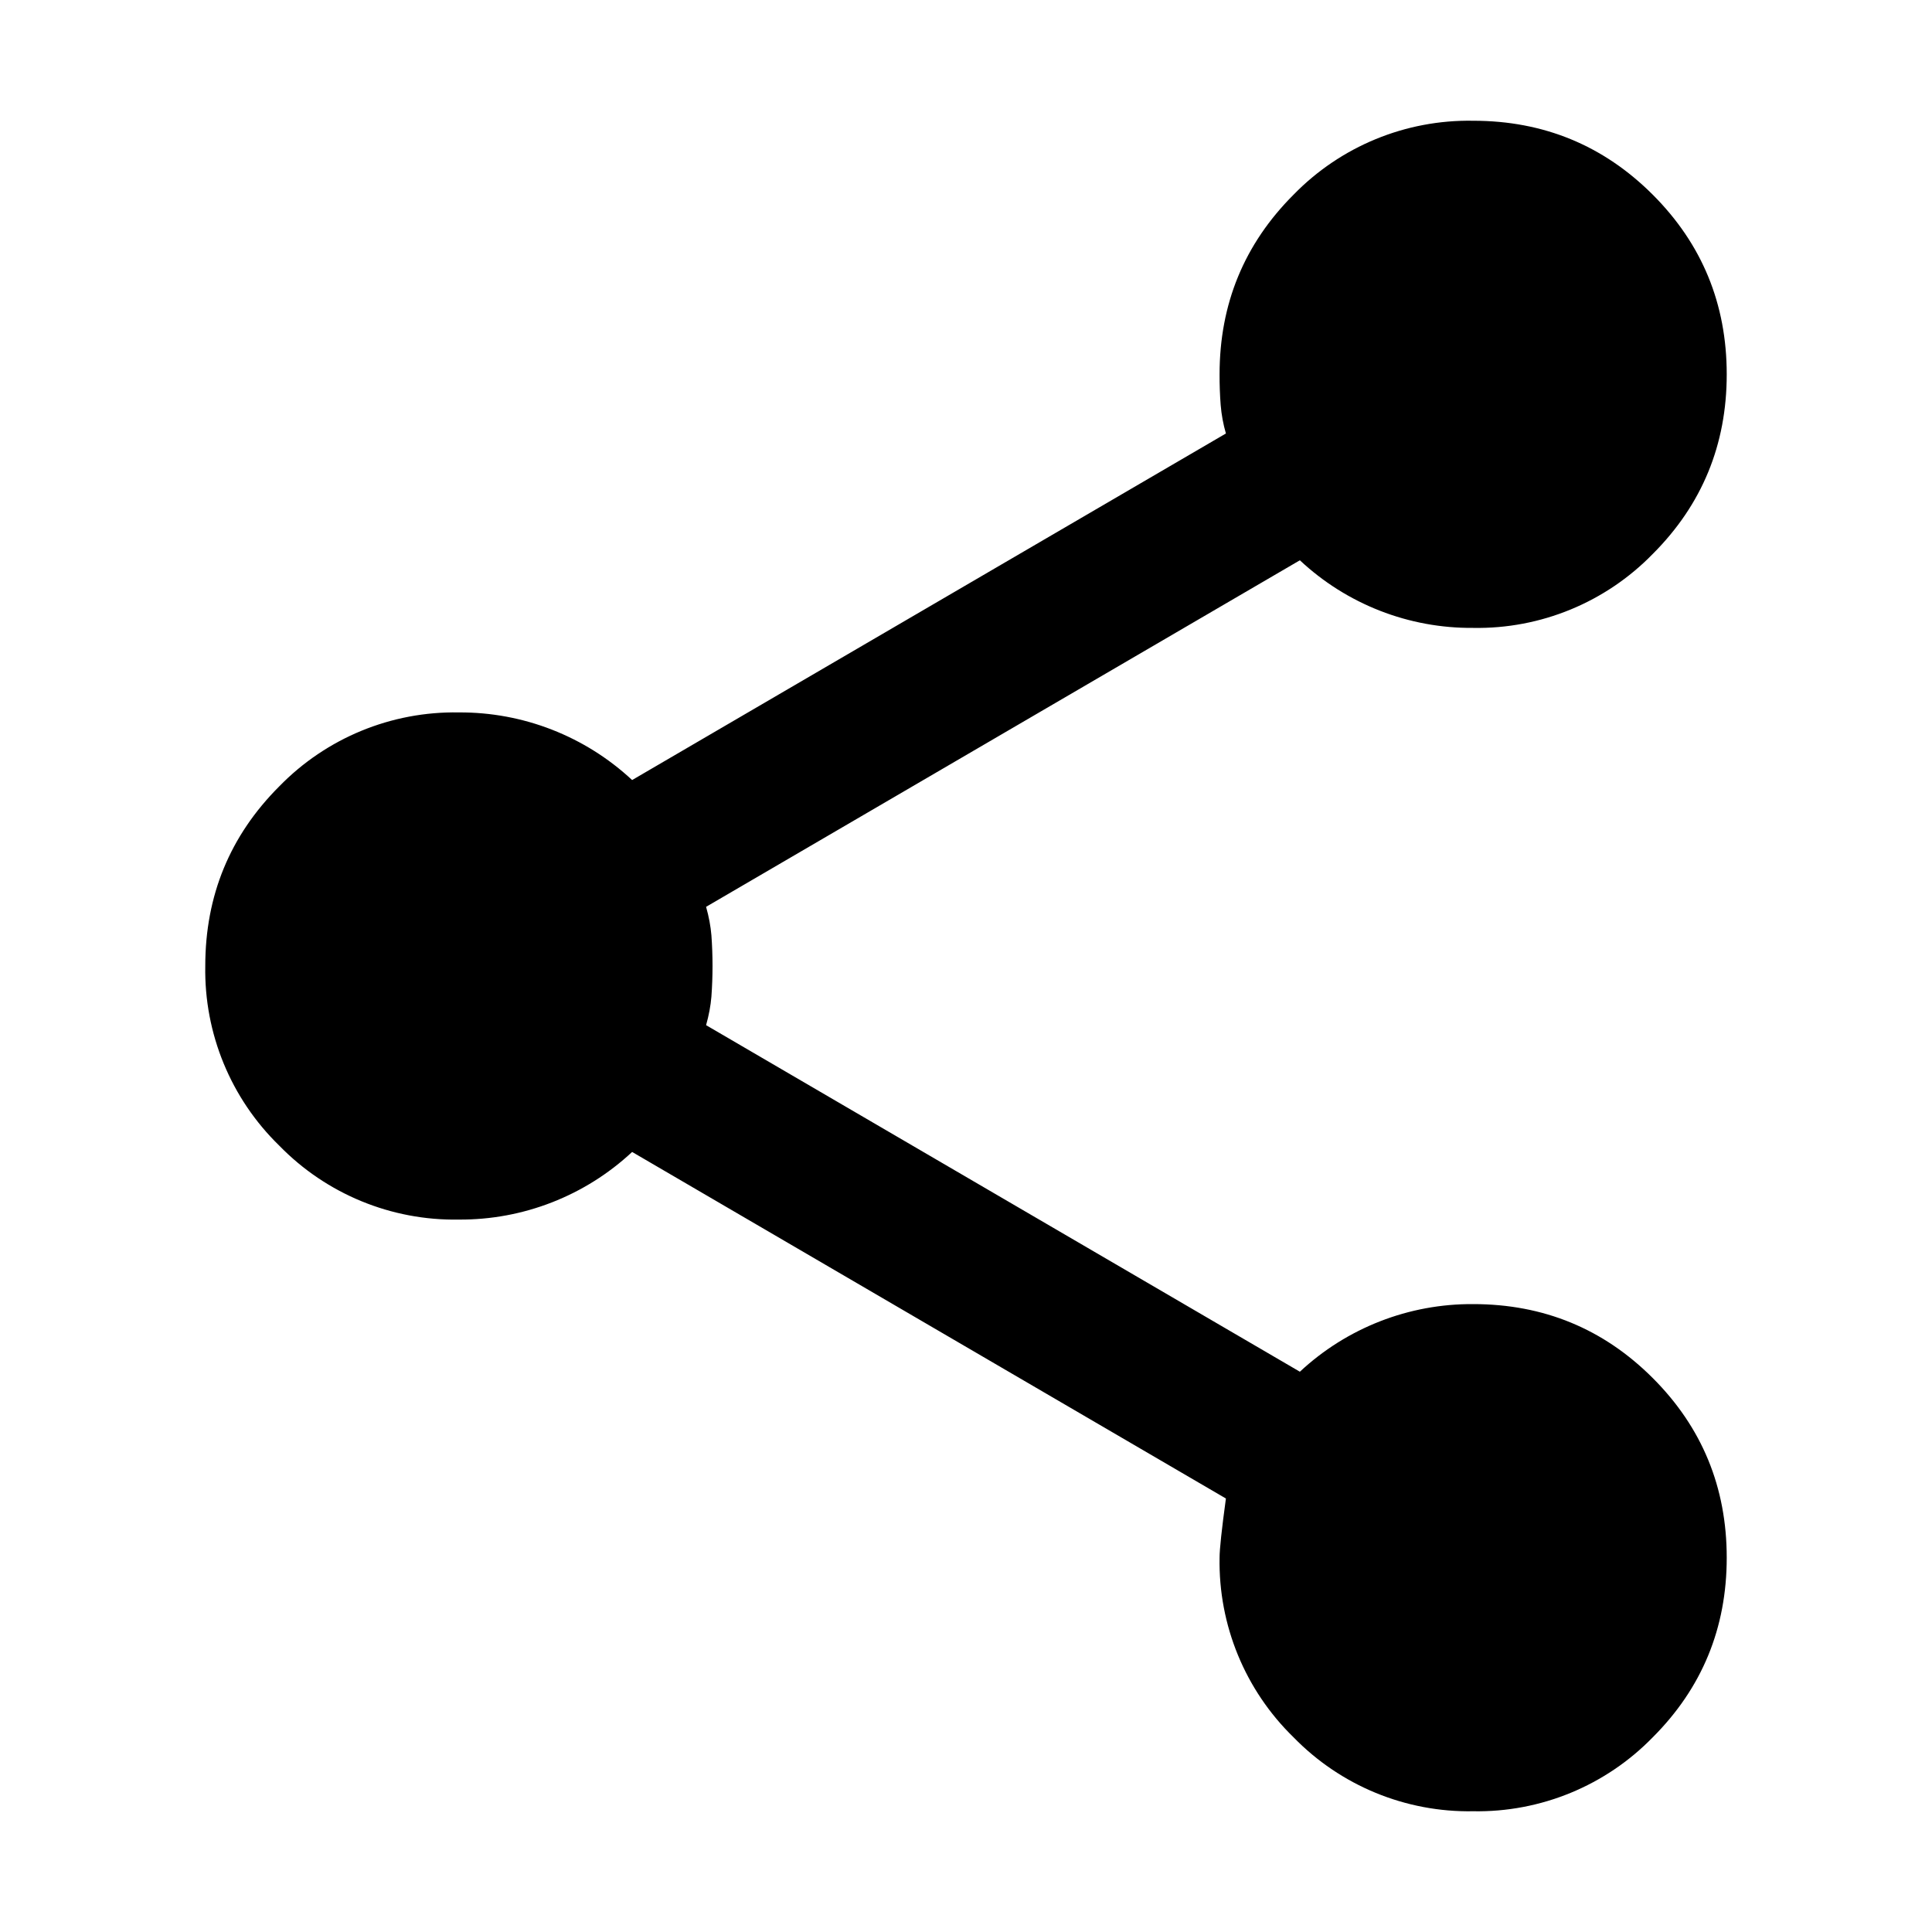
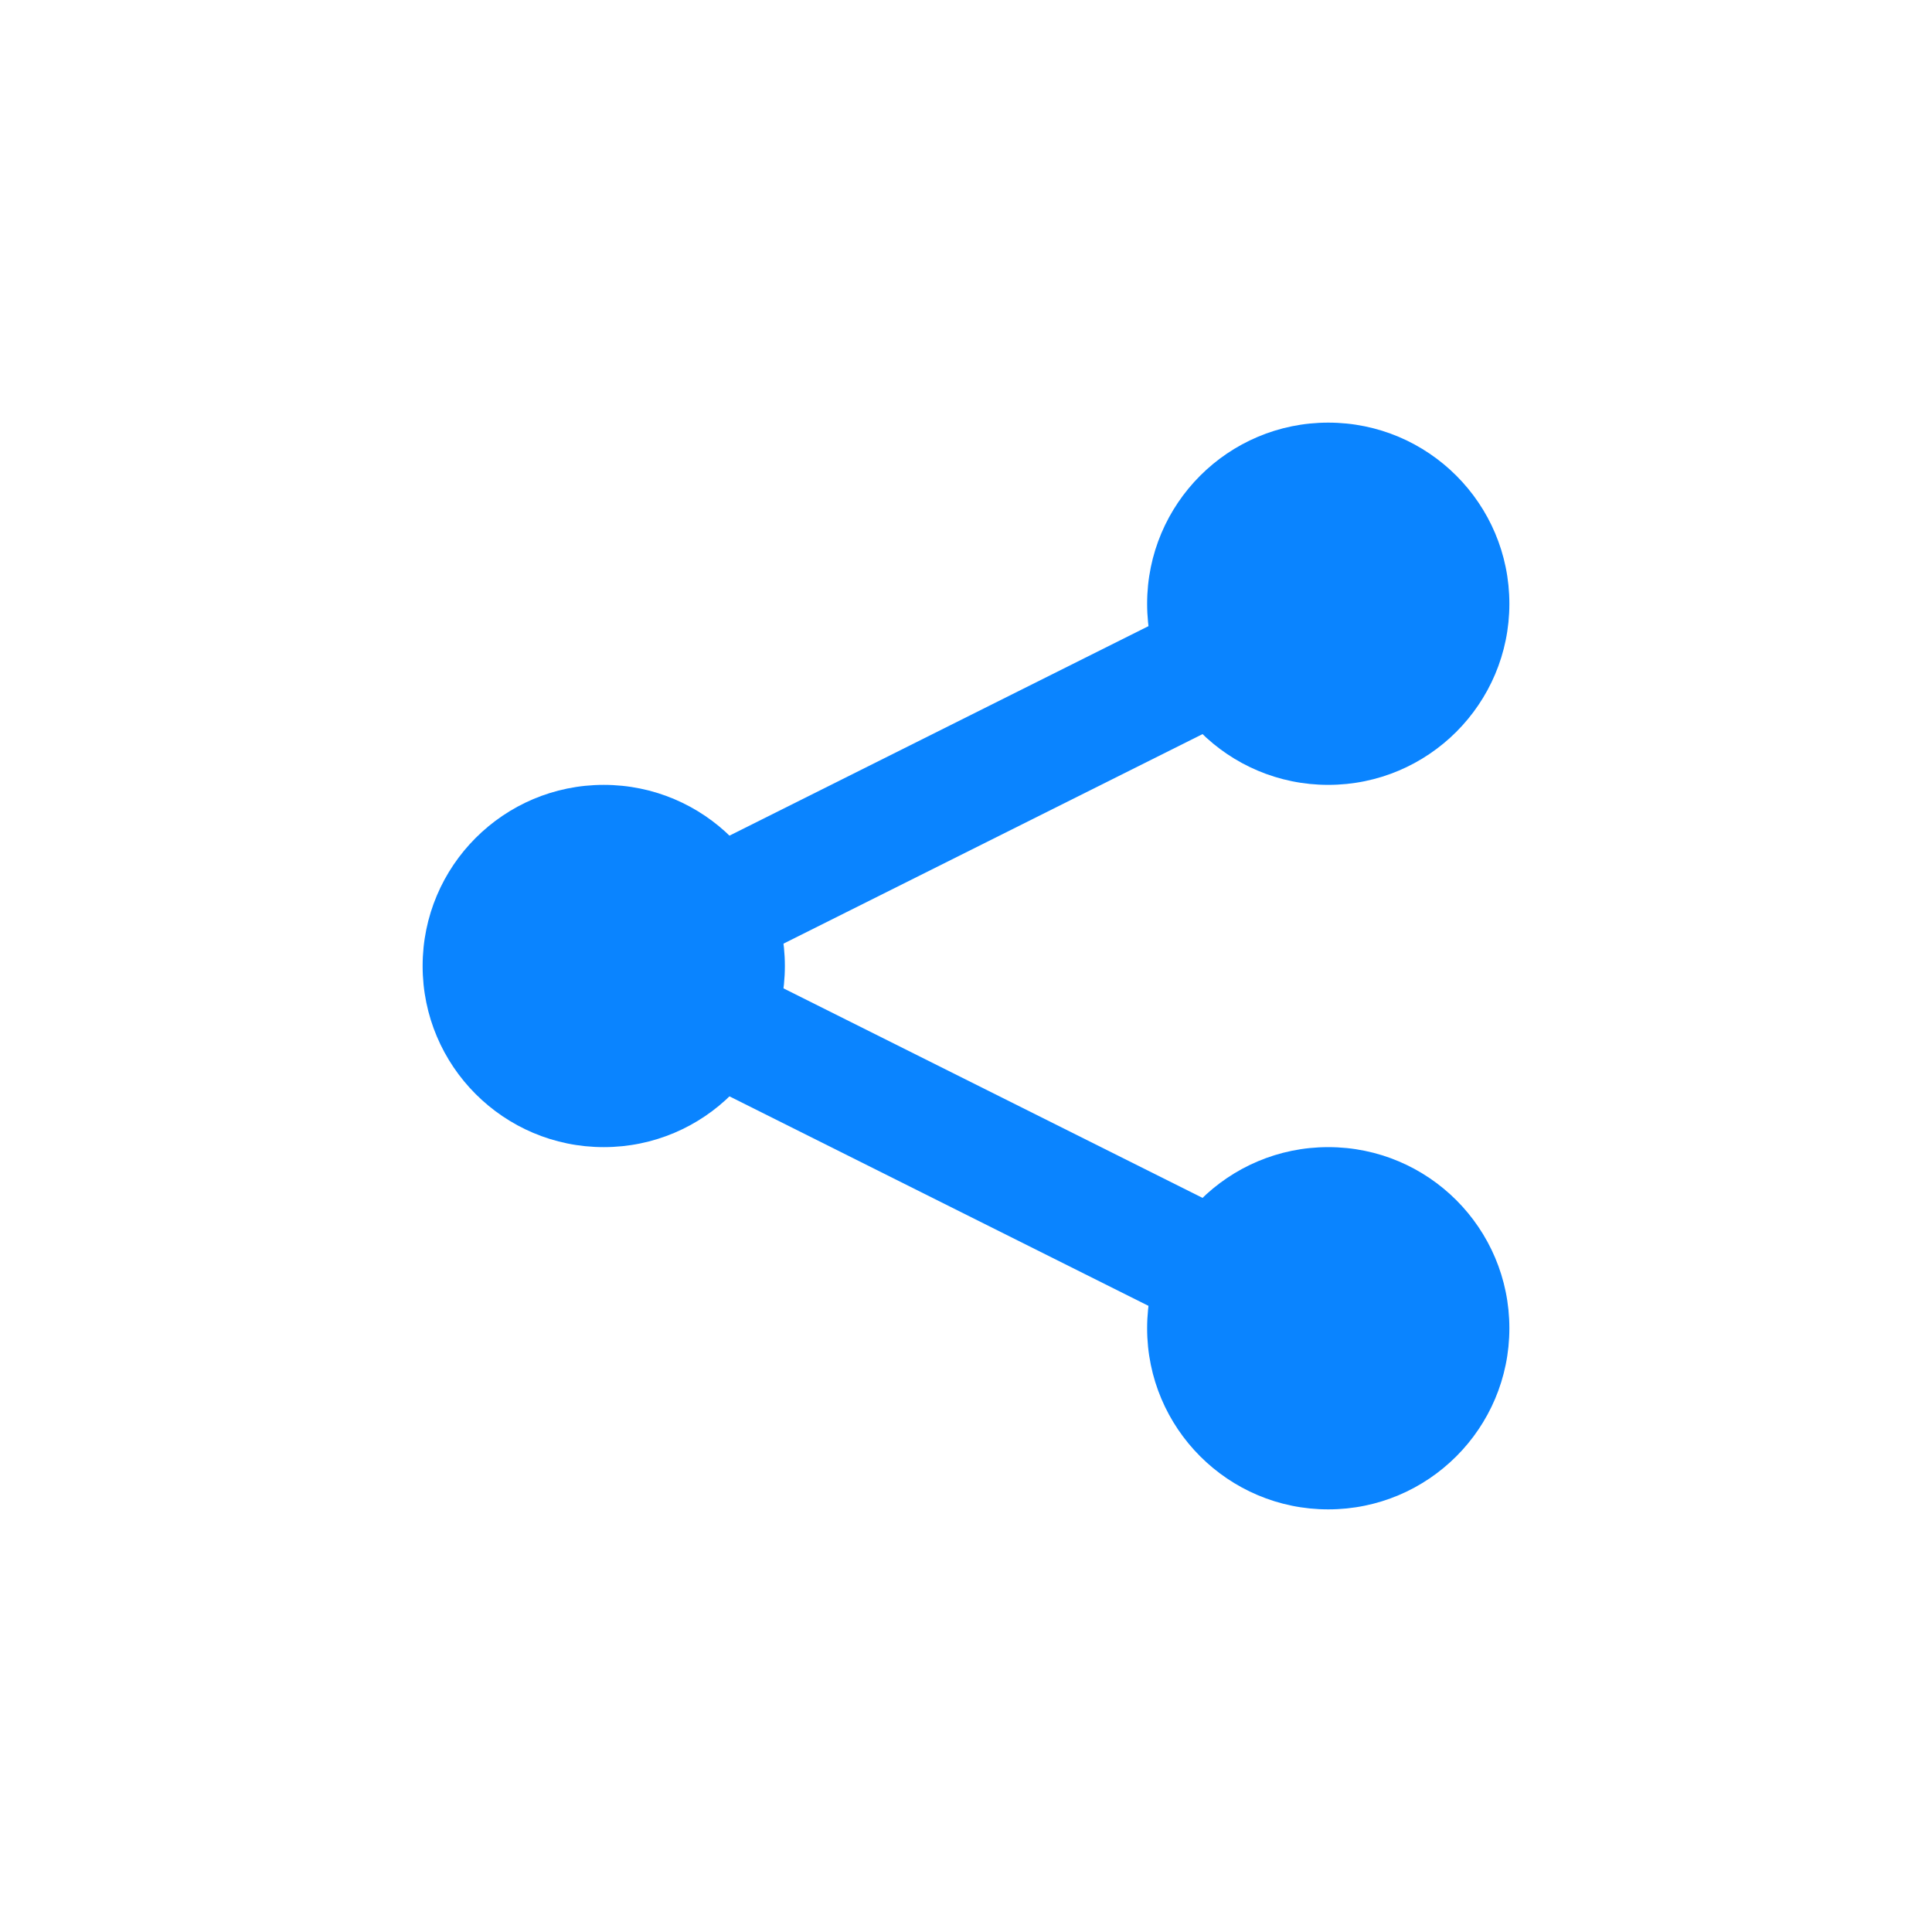
- <svg xmlns="http://www.w3.org/2000/svg" viewBox="0 0 16 16" height="16" width="16" xml:space="preserve" style="fill-rule:evenodd;clip-rule:evenodd;stroke-linejoin:round;stroke-miterlimit:2">
-   <path d="M17 22a2.894 2.894 0 0 1-2.125-.875A2.894 2.894 0 0 1 14 19c0-.1.025-.333.075-.7L7.05 14.2A2.977 2.977 0 0 1 5 15a2.894 2.894 0 0 1-2.125-.875A2.894 2.894 0 0 1 2 12c0-.833.292-1.542.875-2.125A2.894 2.894 0 0 1 5 9a2.982 2.982 0 0 1 2.05.8l7.025-4.1a1.708 1.708 0 0 1-.062-.337A4.455 4.455 0 0 1 14 5c0-.833.292-1.542.875-2.125A2.894 2.894 0 0 1 17 2c.833 0 1.542.292 2.125.875S20 4.167 20 5s-.292 1.542-.875 2.125A2.894 2.894 0 0 1 17 8a2.964 2.964 0 0 1-2.05-.8l-7.025 4.1c.033.117.054.229.063.337a4.993 4.993 0 0 1 0 .725c-.009.109-.03.221-.063.338l7.025 4.1A2.977 2.977 0 0 1 17 16c.833 0 1.542.292 2.125.875S20 18.167 20 19s-.292 1.542-.875 2.125A2.894 2.894 0 0 1 17 22Z" style="fill-rule:nonzero" transform="matrix(.7 0 0 .7 .3 -.4)" />
+ <svg xmlns="http://www.w3.org/2000/svg" viewBox="0 0 64 64">
+   <circle cx="20" cy="32" r="6" fill="#0A84FF" />
+   <circle cx="44" cy="20" r="6" fill="#0A84FF" />
+   <circle cx="44" cy="44" r="6" fill="#0A84FF" />
+   <line x1="20" y1="32" x2="44" y2="20" stroke="#0A84FF" stroke-width="4" />
+   <line x1="20" y1="32" x2="44" y2="44" stroke="#0A84FF" stroke-width="4" />
</svg>
